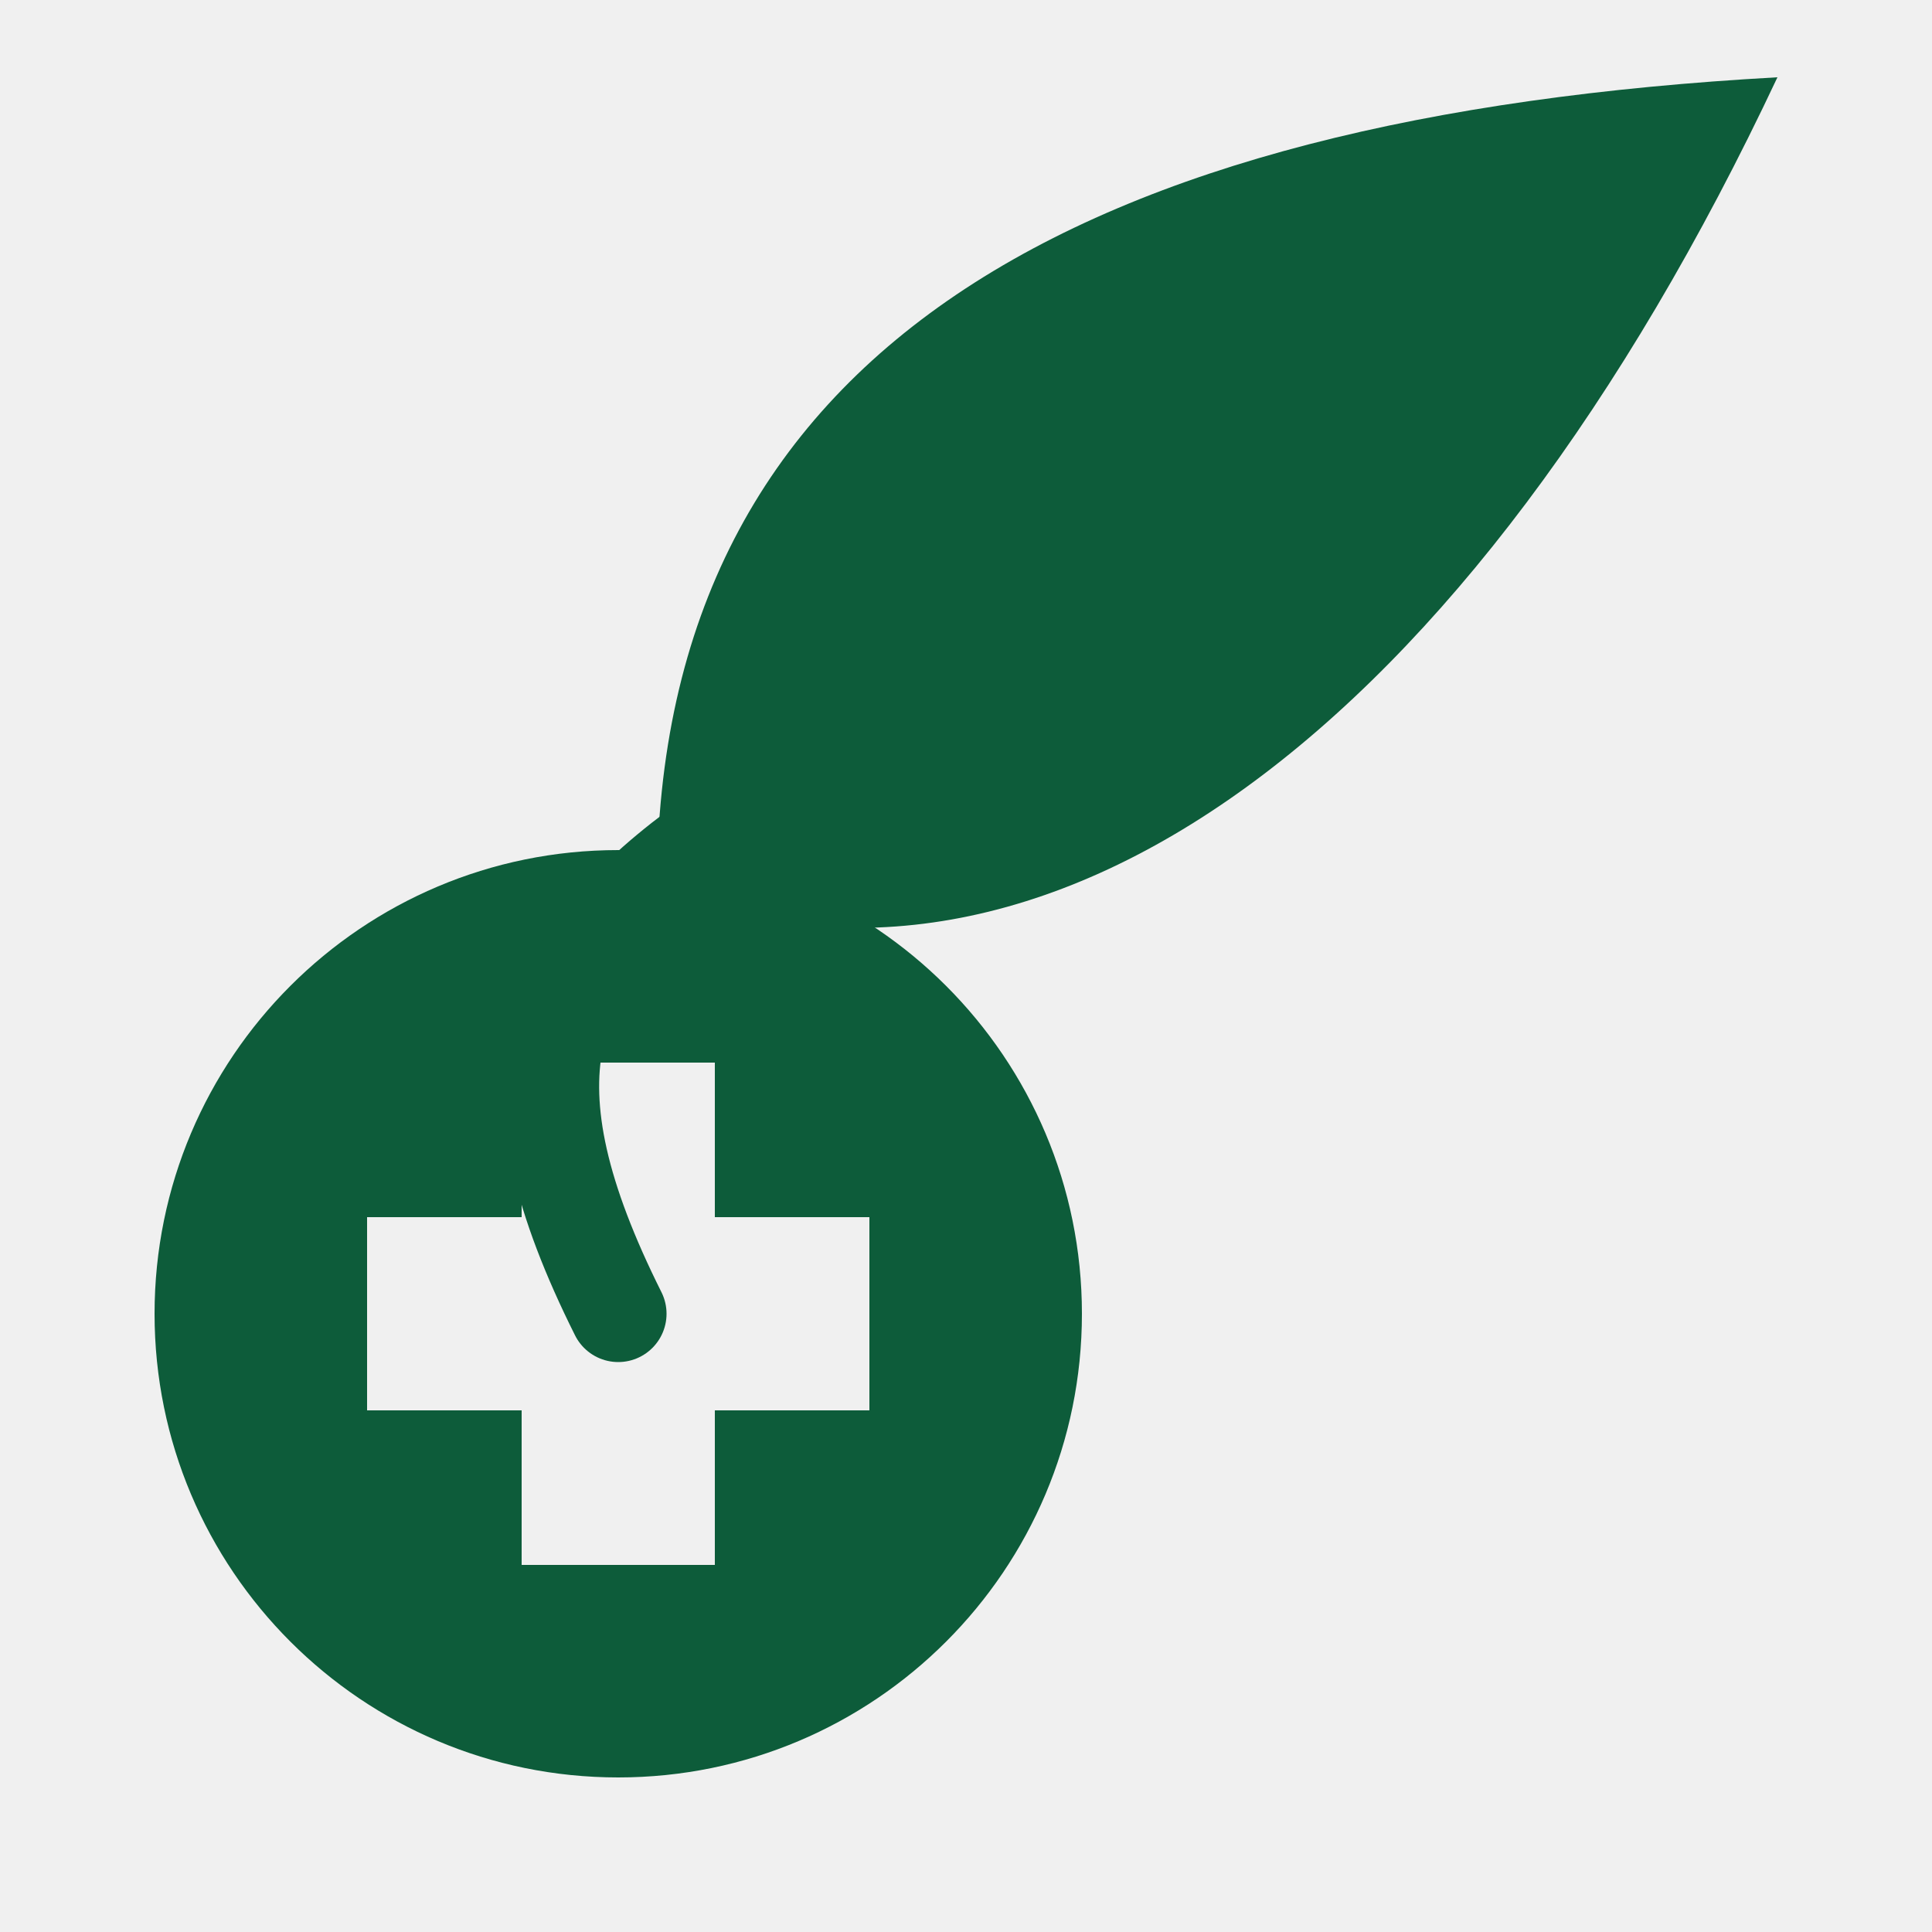
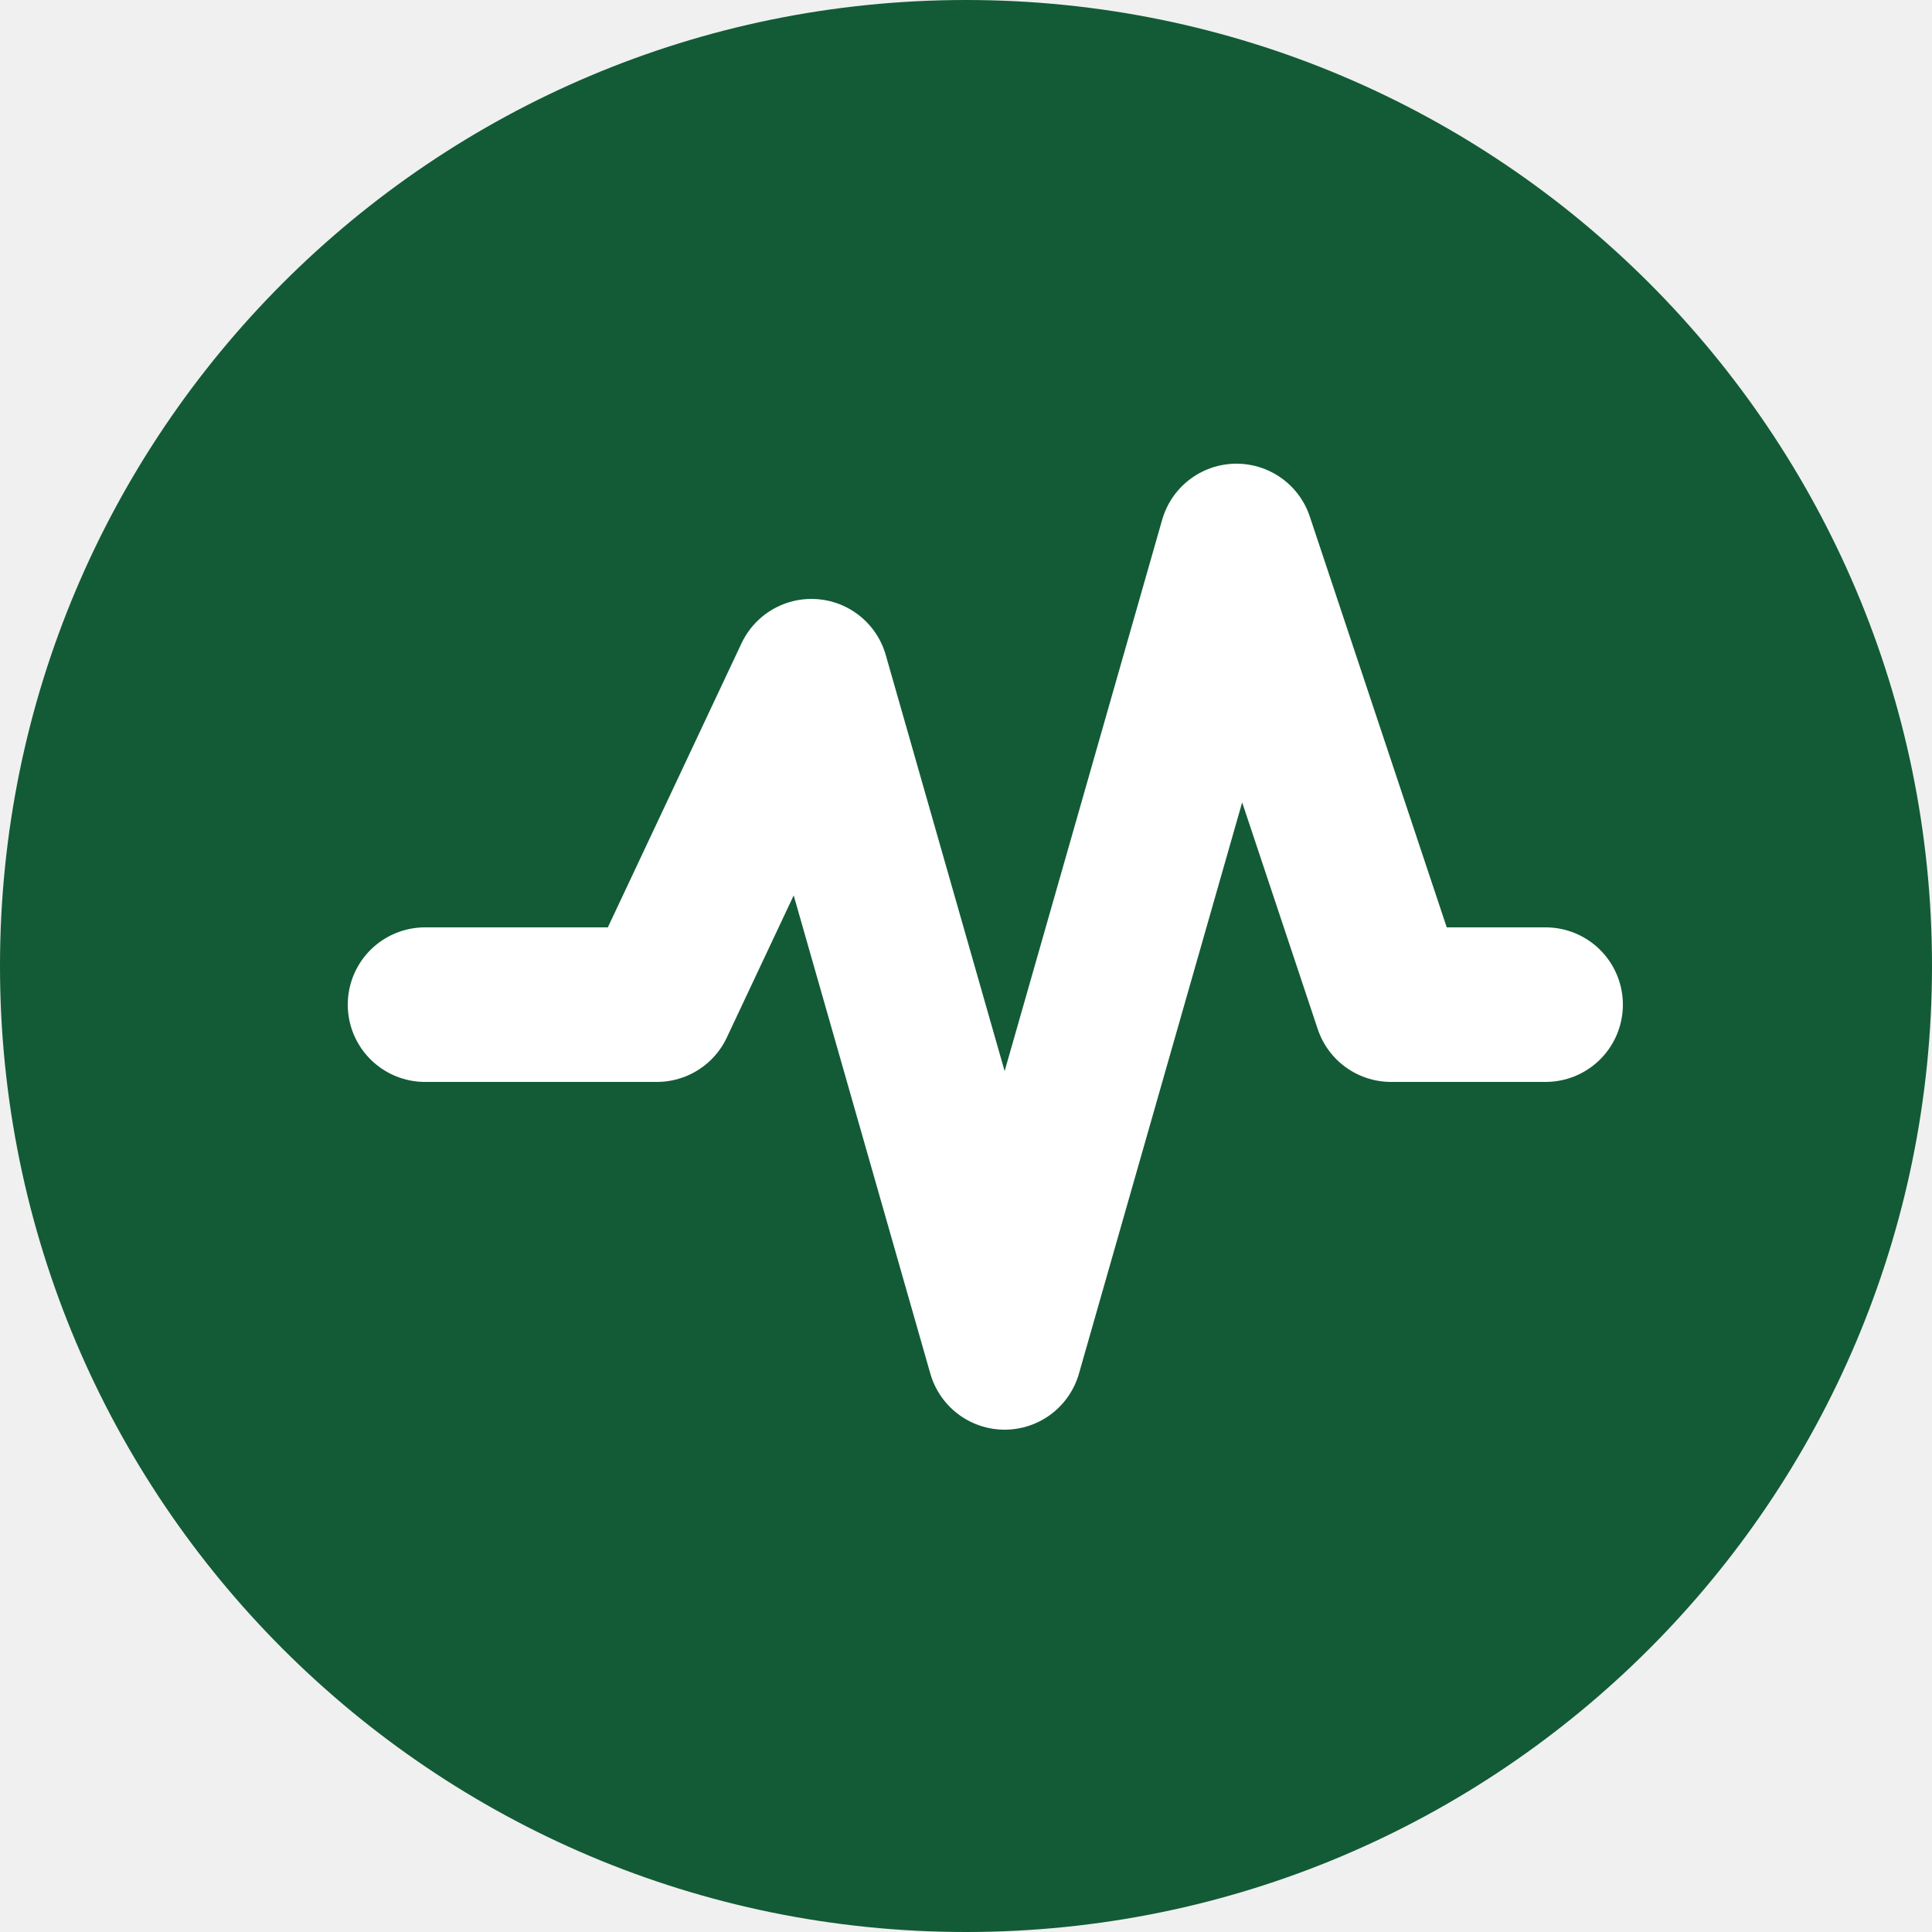
- <svg xmlns="http://www.w3.org/2000/svg" viewBox="0 0 100 100">
-   <path fill-rule="evenodd" clip-rule="evenodd" fill="#0D5C3A" d="M56 68 A24 24 0 1 1 8 68 A24 24 0 0 1 56 68 Z M27 55 h10 v8 h8 v10 h-8 v8 h-10 v-8 h-8 v-10 h8 v-8 Z" />
-   <path fill="#0D5C3A" d="M34 46 C34 18 56 6 92 4 C76 38 54 54 34 46 Z" />
-   <path fill="none" stroke="#0D5C3A" stroke-width="5" stroke-linecap="round" d="M36 44 C28 50 26 56 32 68" />
+ <svg xmlns="http://www.w3.org/2000/svg" viewBox="0 0 100 100" width="100%" height="100%">
+   <circle cx="50" cy="50" r="50" fill="#125B36" />
+   <polyline points="22,52 34,52 42,35 52,70 64,28 72,52 80,52" fill="none" stroke="#ffffff" stroke-width="8" stroke-linecap="round" stroke-linejoin="round" />
</svg>
